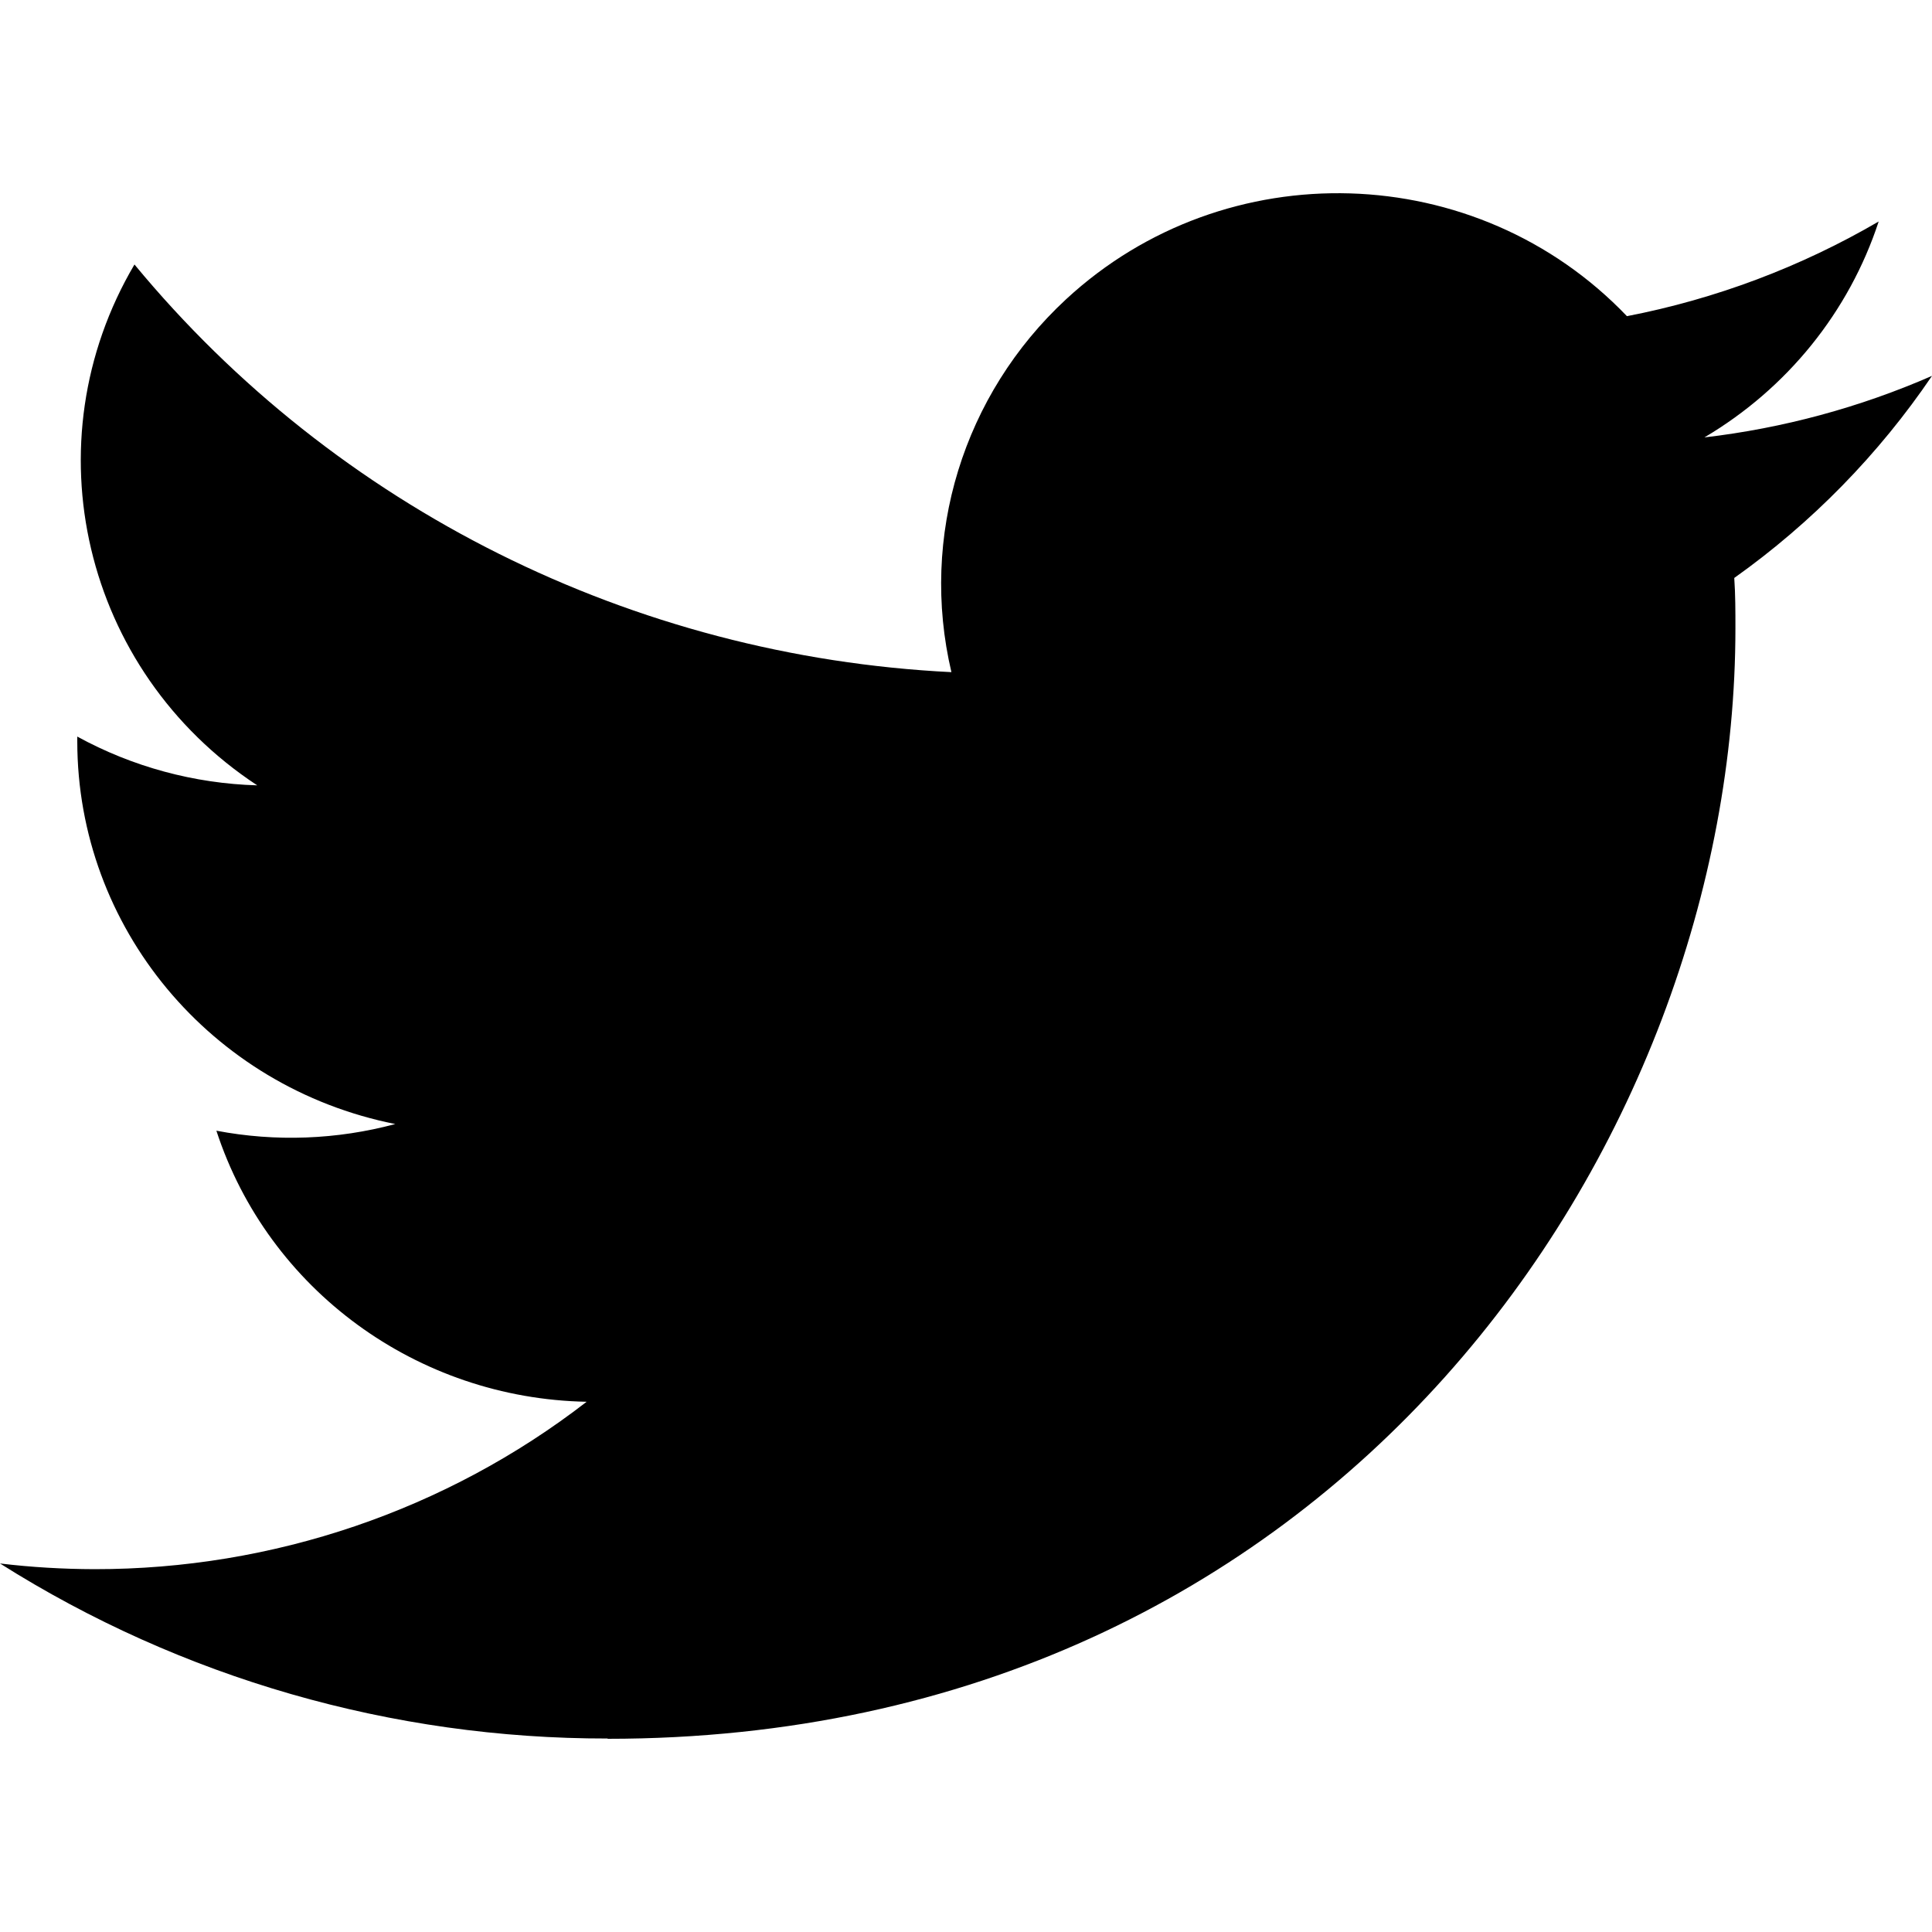
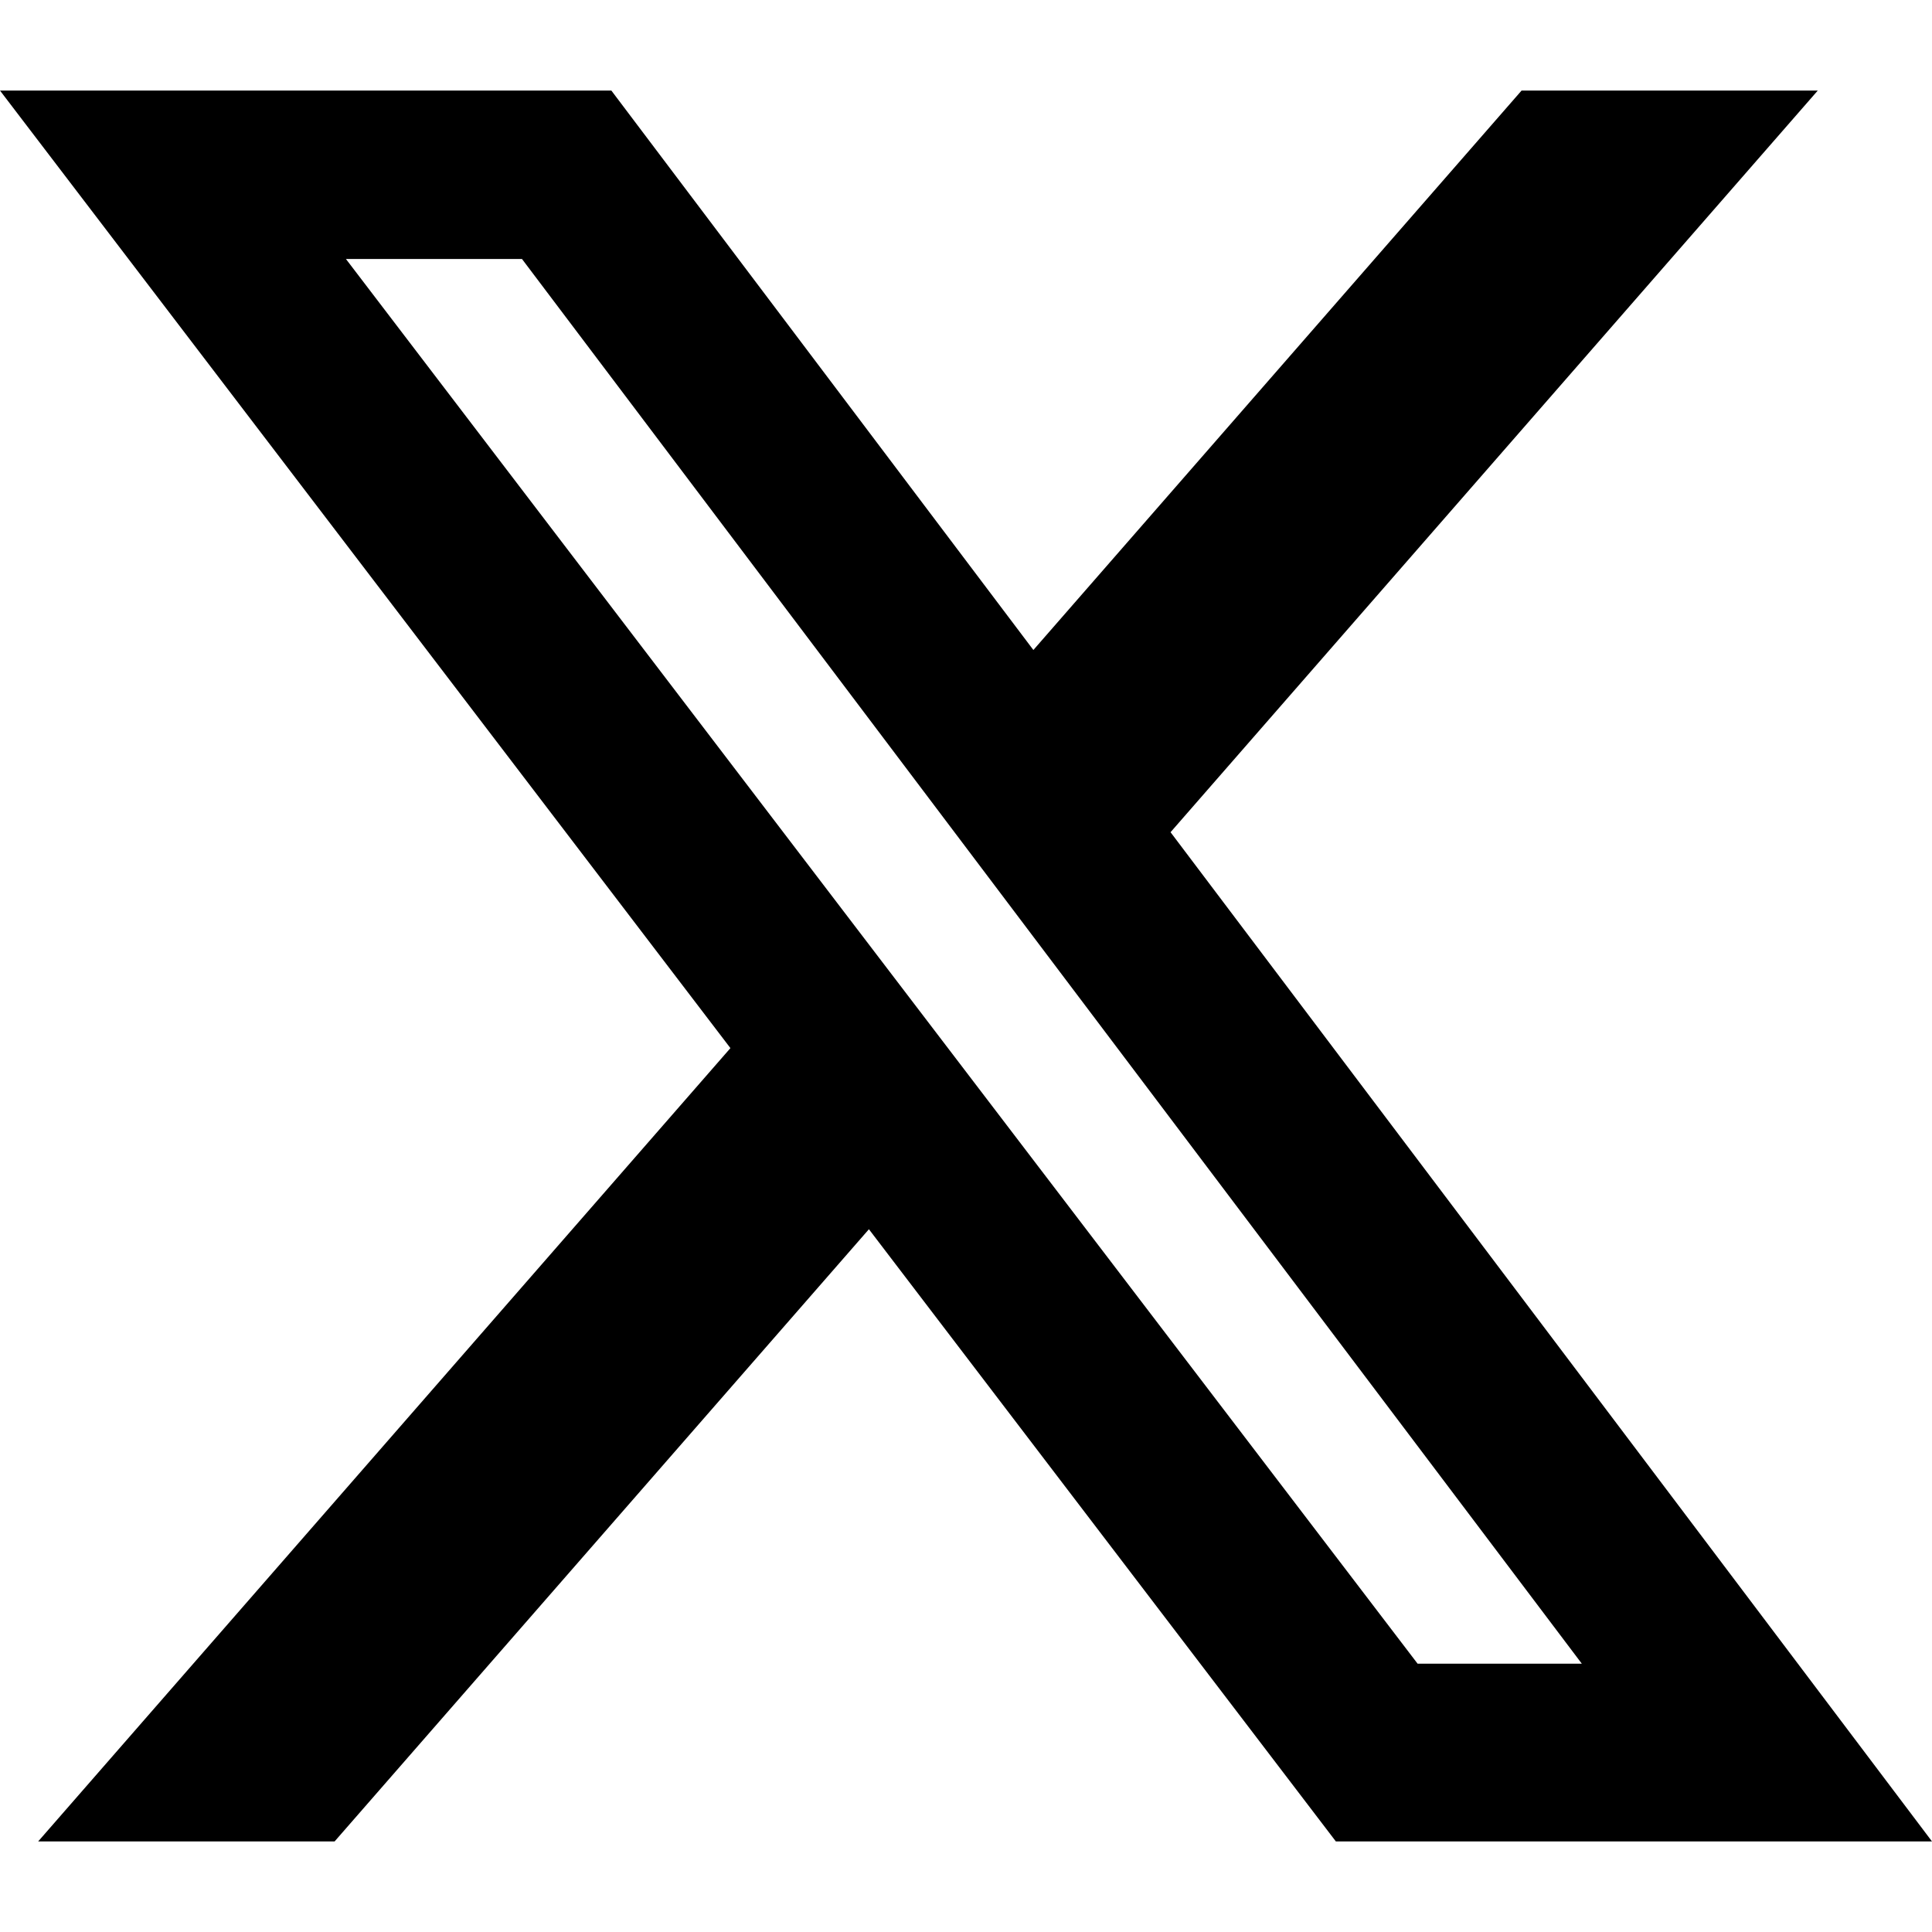
- <svg xmlns="http://www.w3.org/2000/svg" width="800px" height="800px" viewBox="0 -2 20 20" version="1.1">
-   <defs>
- 
- </defs>
-   <g id="Page-1" stroke="none" stroke-width="1" fill="none" fill-rule="evenodd">
-     <g id="Dribbble-Light-Preview" transform="translate(-60, -7521)" fill="#000000">
-       <g id="icons" transform="translate(56, 160)">
-         <path d="M10.29,7377 C17.837,7377 21.965,7370.844 21.965,7365.505 C21.965,7365.33 21.965,7365.156 21.953,7364.983 C22.756,7364.412 23.449,7363.703 24,7362.891 C23.252,7363.218 22.457,7363.433 21.644,7363.528 C22.5,7363.022 23.141,7362.229 23.448,7361.293 C22.642,7361.763 21.761,7362.095 20.842,7362.273 C19.288,7360.647 16.689,7360.568 15.036,7362.098 C13.971,7363.084 13.518,7364.555 13.849,7365.958 C10.55,7365.795 7.476,7364.261 5.392,7361.738 C4.303,7363.584 4.86,7365.945 6.663,7367.13 C6.01,7367.111 5.371,7366.938 4.8,7366.625 L4.8,7366.676 C4.801,7368.599 6.178,7370.255 8.092,7370.636 C7.488,7370.798 6.854,7370.822 6.24,7370.705 C6.777,7372.351 8.318,7373.478 10.073,7373.511 C8.62,7374.635 6.825,7375.246 4.977,7375.244 C4.651,7375.243 4.325,7375.224 4,7375.185 C5.877,7376.371 8.06,7377 10.29,7376.997" id="twitter-[#154]">
- 
- </path>
-       </g>
-     </g>
-   </g>
+ <svg xmlns="http://www.w3.org/2000/svg" width="16" height="16" fill="currentColor" class="bi bi-twitter-x" viewBox="0 0 16 16">
+   <path d="M12.6.75h2.454l-5.36 6.142L16 15.25h-4.937l-3.867-5.07-4.425 5.07H.316l5.733-6.57L0 .75h5.063l3.495 4.633L12.601.75Zm-.86 13.028h1.36L4.323 2.145H2.865z" />
</svg>
